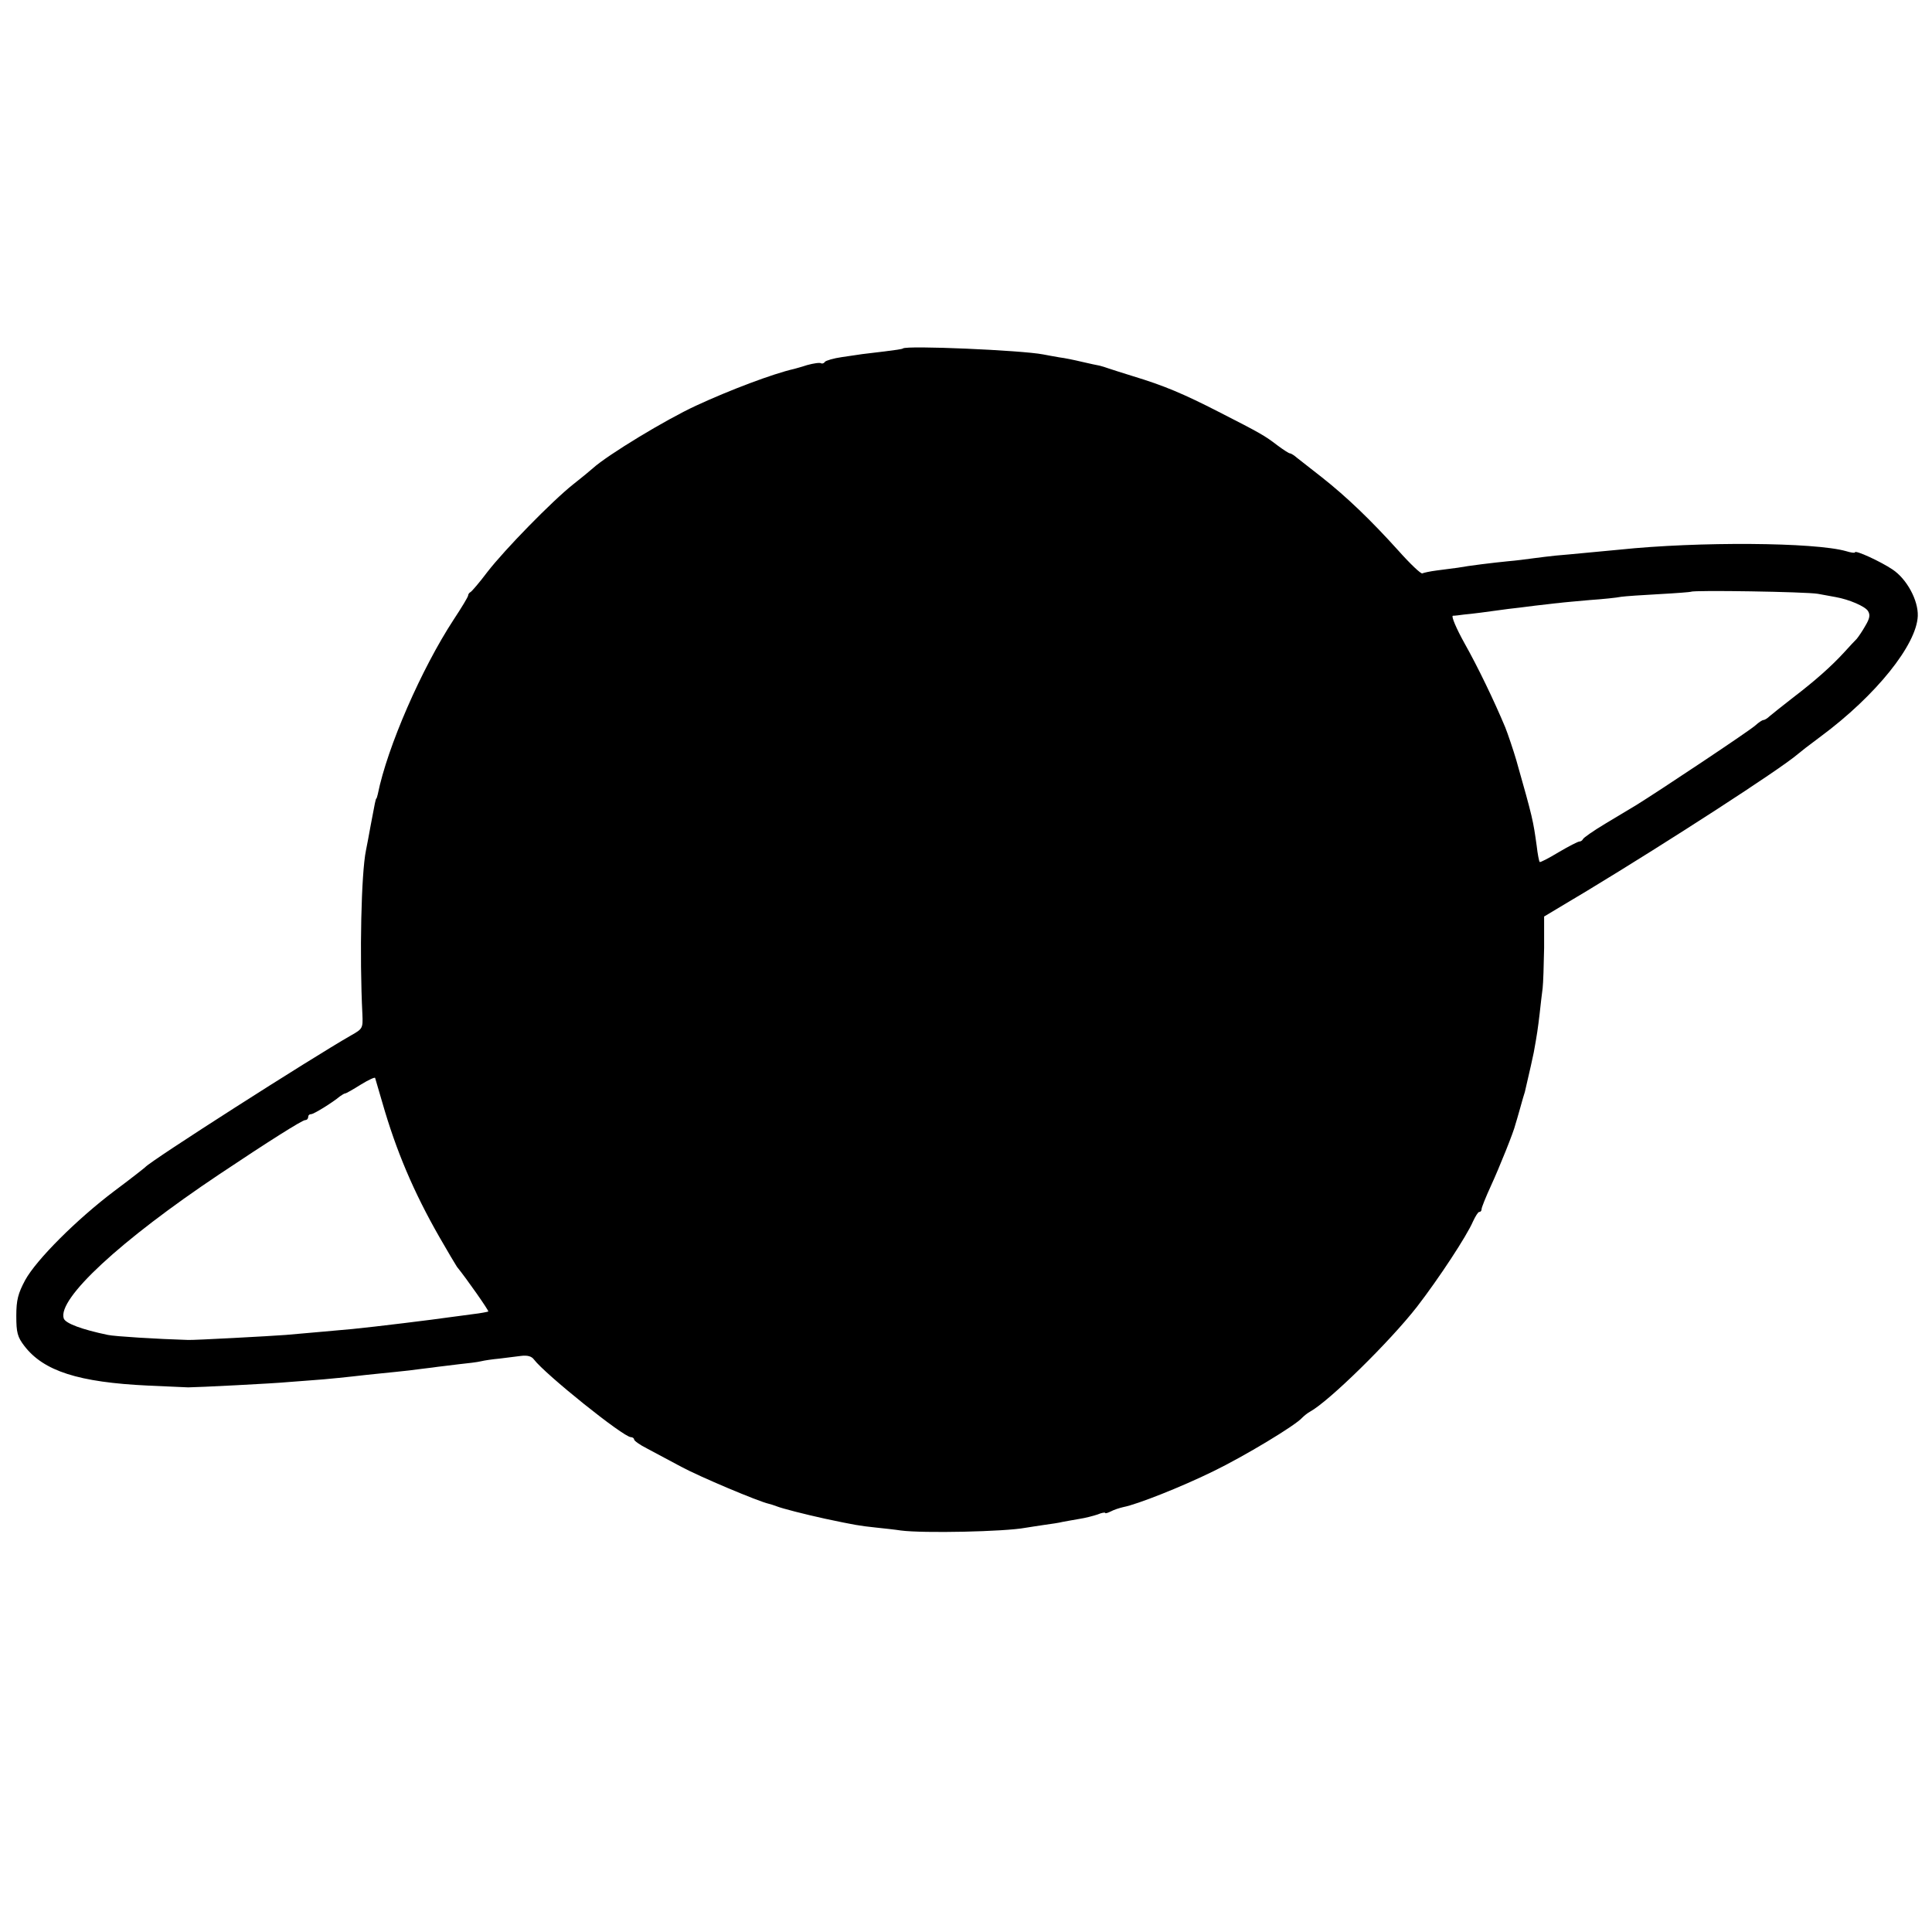
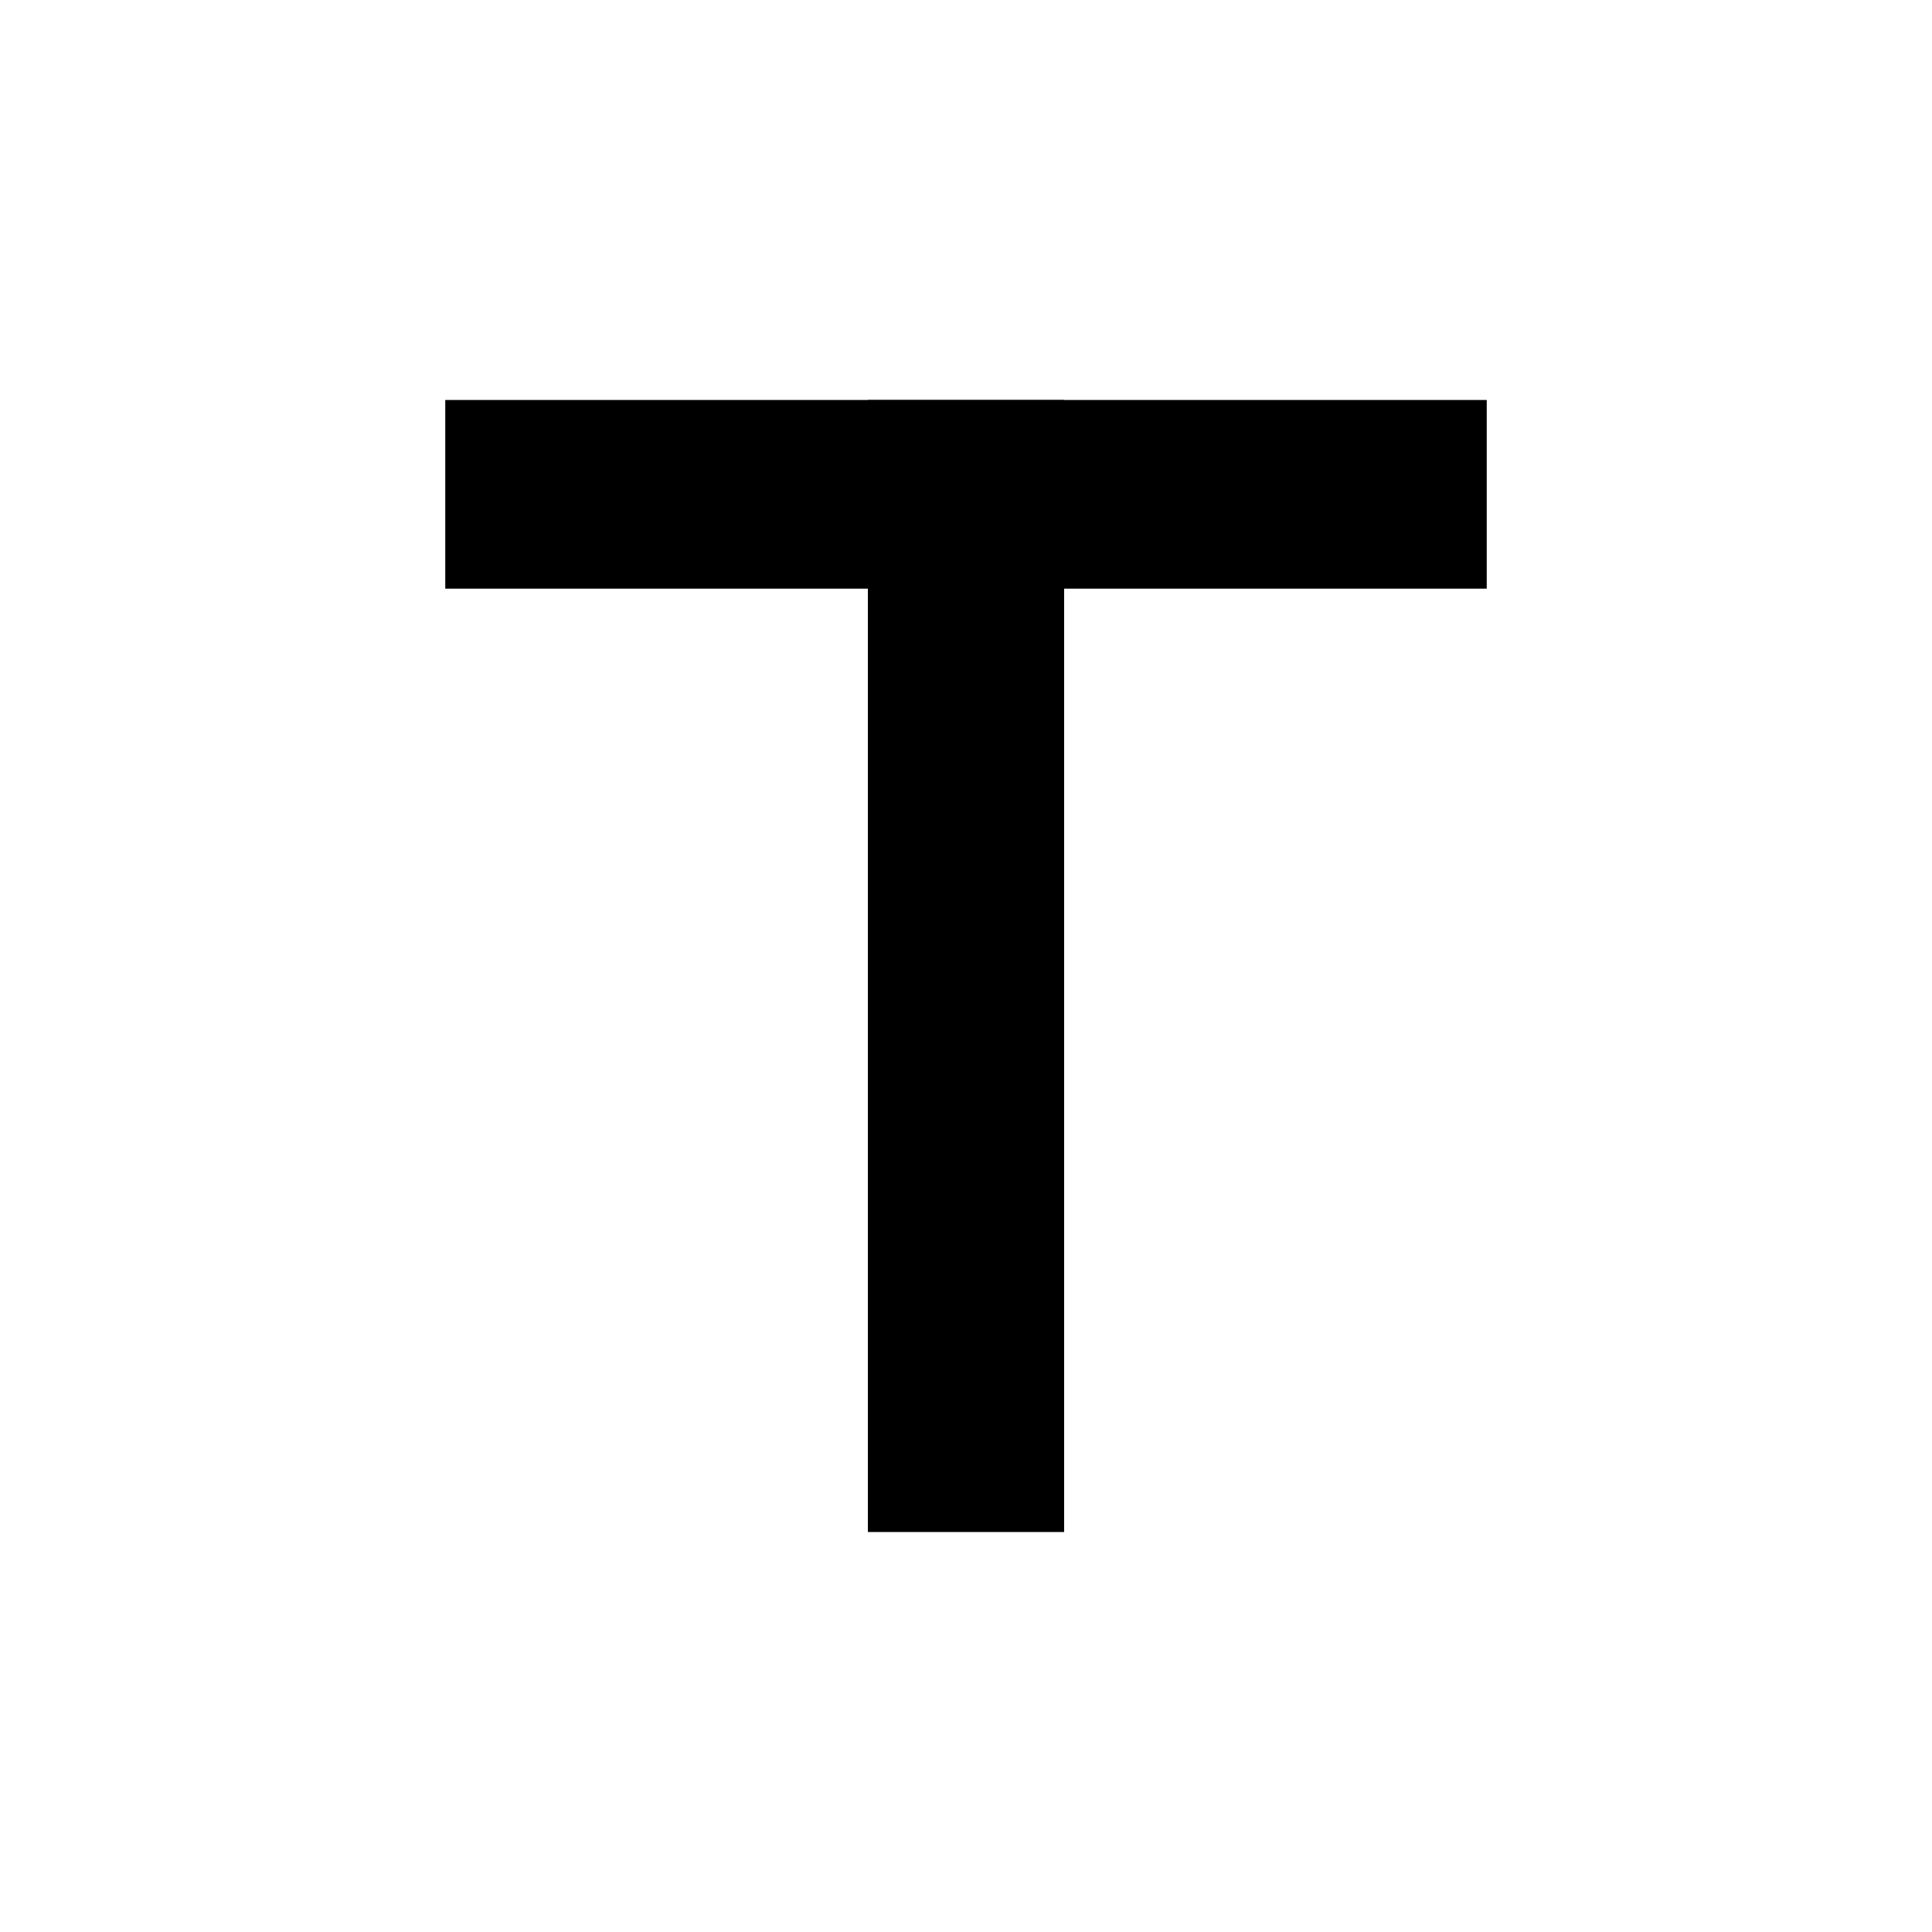
- <svg xmlns="http://www.w3.org/2000/svg" role="img" version="1.0" width="652pt" height="652pt" viewBox="0 0 652 652" preserveAspectRatio="xMidYMid meet">
-   <g transform="translate(0,652) scale(0.1,-0.1)" fill="#000000" stroke="none">
-     <path d="M3047 5344 c-1 -2 -29 -6 -62 -10 -33 -4 -67 -8 -75 -9 -8 -1 -39 -6 -68 -10 -29 -4 -55 -12 -58 -16 -3 -5 -9 -7 -13 -5 -4 3 -25 0 -47 -6 -21 -7 -41 -12 -44 -13 -71 -16 -219 -72 -331 -124 -102 -47 -298 -166 -348 -211 -9 -8 -39 -33 -66 -54 -72 -57 -232 -221 -290 -296 -27 -36 -53 -66 -57 -68 -4 -2 -8 -7 -8 -11 0 -5 -22 -41 -49 -82 -108 -165 -224 -430 -256 -589 -2 -8 -4 -15 -5 -15 -2 0 -5 -15 -19 -90 -6 -33 -13 -71 -16 -85 -16 -78 -22 -353 -12 -553 2 -47 1 -49 -38 -71 -133 -76 -678 -424 -695 -445 -3 -3 -50 -40 -105 -81 -127 -96 -262 -231 -300 -300 -24 -45 -30 -67 -30 -121 0 -56 4 -71 27 -101 65 -85 183 -123 418 -134 69 -3 130 -6 135 -6 28 0 288 13 339 18 33 2 86 7 117 9 32 3 76 7 100 10 23 3 65 7 93 10 28 3 71 7 96 10 25 3 61 8 80 10 19 3 59 7 88 11 29 3 63 7 75 10 12 3 40 7 62 9 22 3 55 7 72 9 23 3 37 -1 45 -12 38 -50 302 -262 327 -262 6 0 11 -4 11 -8 0 -4 19 -18 43 -30 23 -12 75 -40 116 -62 61 -33 260 -117 296 -125 5 -1 17 -5 25 -8 20 -8 95 -27 163 -42 104 -22 116 -24 172 -30 28 -3 66 -7 85 -10 76 -10 351 -4 420 9 14 2 43 7 65 10 22 3 50 7 61 10 12 2 37 7 56 10 20 3 47 10 62 15 14 6 26 8 26 5 0 -2 8 0 18 5 11 6 30 12 43 15 47 9 196 68 304 121 103 50 278 155 300 181 6 6 17 15 26 20 64 35 269 236 361 354 74 96 168 239 189 288 8 17 17 32 21 32 5 0 8 4 8 10 0 5 14 40 31 77 29 63 78 185 83 208 2 6 9 30 16 55 7 25 14 50 16 55 17 72 26 114 30 133 11 60 14 81 20 132 3 30 8 69 10 85 2 17 4 78 5 136 l0 106 147 88 c271 164 650 409 709 460 17 14 31 25 78 60 186 138 323 309 327 406 2 53 -37 125 -85 157 -40 27 -127 67 -127 58 0 -3 -14 -1 -30 4 -105 30 -498 33 -765 5 -46 -4 -176 -17 -215 -20 -19 -2 -53 -6 -75 -9 -22 -3 -60 -8 -85 -10 -51 -5 -133 -15 -171 -22 -15 -2 -46 -6 -69 -9 -24 -3 -46 -8 -50 -10 -4 -3 -41 32 -81 77 -92 102 -174 181 -259 248 -36 28 -73 57 -83 65 -9 8 -20 15 -24 15 -3 0 -22 12 -42 27 -43 33 -57 41 -198 113 -121 62 -186 89 -288 120 -38 12 -77 24 -85 27 -8 3 -21 7 -29 9 -7 1 -34 7 -60 13 -25 6 -59 13 -76 15 -16 3 -41 7 -55 10 -72 14 -462 31 -473 20z m3088 -828 c22 -4 49 -9 60 -11 45 -8 99 -31 109 -47 8 -13 6 -25 -9 -50 -10 -18 -24 -38 -29 -44 -6 -6 -25 -26 -42 -45 -43 -47 -98 -96 -174 -154 -36 -28 -71 -56 -78 -62 -7 -7 -17 -13 -21 -13 -4 0 -16 -8 -27 -18 -18 -17 -323 -220 -402 -269 -19 -11 -66 -40 -105 -63 -40 -24 -73 -47 -75 -52 -2 -4 -7 -8 -12 -8 -5 0 -36 -16 -70 -36 -33 -20 -62 -35 -64 -33 -2 2 -7 27 -10 54 -12 86 -13 93 -69 290 -9 31 -30 93 -37 110 -38 91 -93 205 -137 283 -29 52 -46 93 -40 94 7 0 23 2 37 4 24 2 79 9 150 19 19 2 60 7 90 11 30 3 66 8 80 9 14 2 61 6 105 10 44 3 92 8 106 11 14 2 73 6 129 9 57 3 105 7 107 8 6 6 388 0 428 -7z m-4845 -1716 c47 -164 106 -303 193 -455 28 -49 55 -94 59 -100 34 -42 108 -148 106 -151 -2 -1 -26 -6 -53 -9 -28 -4 -61 -8 -75 -10 -54 -8 -258 -33 -330 -40 -39 -4 -149 -13 -225 -20 -51 -4 -312 -18 -330 -17 -102 3 -249 12 -271 17 -87 18 -144 39 -149 56 -21 66 190 262 525 486 166 111 280 183 290 183 6 0 10 5 10 10 0 6 4 10 10 10 9 0 72 39 97 60 7 5 15 10 18 10 3 0 26 13 53 30 26 16 48 26 48 22 1 -4 12 -41 24 -82z" />
+ <svg xmlns="http://www.w3.org/2000/svg" viewBox="0 0 512 512">
+   <g fill="black">
+     <rect x="118" y="106" width="276" height="50" />
+     <rect x="230" y="106" width="52" height="300" />
  </g>
</svg>
